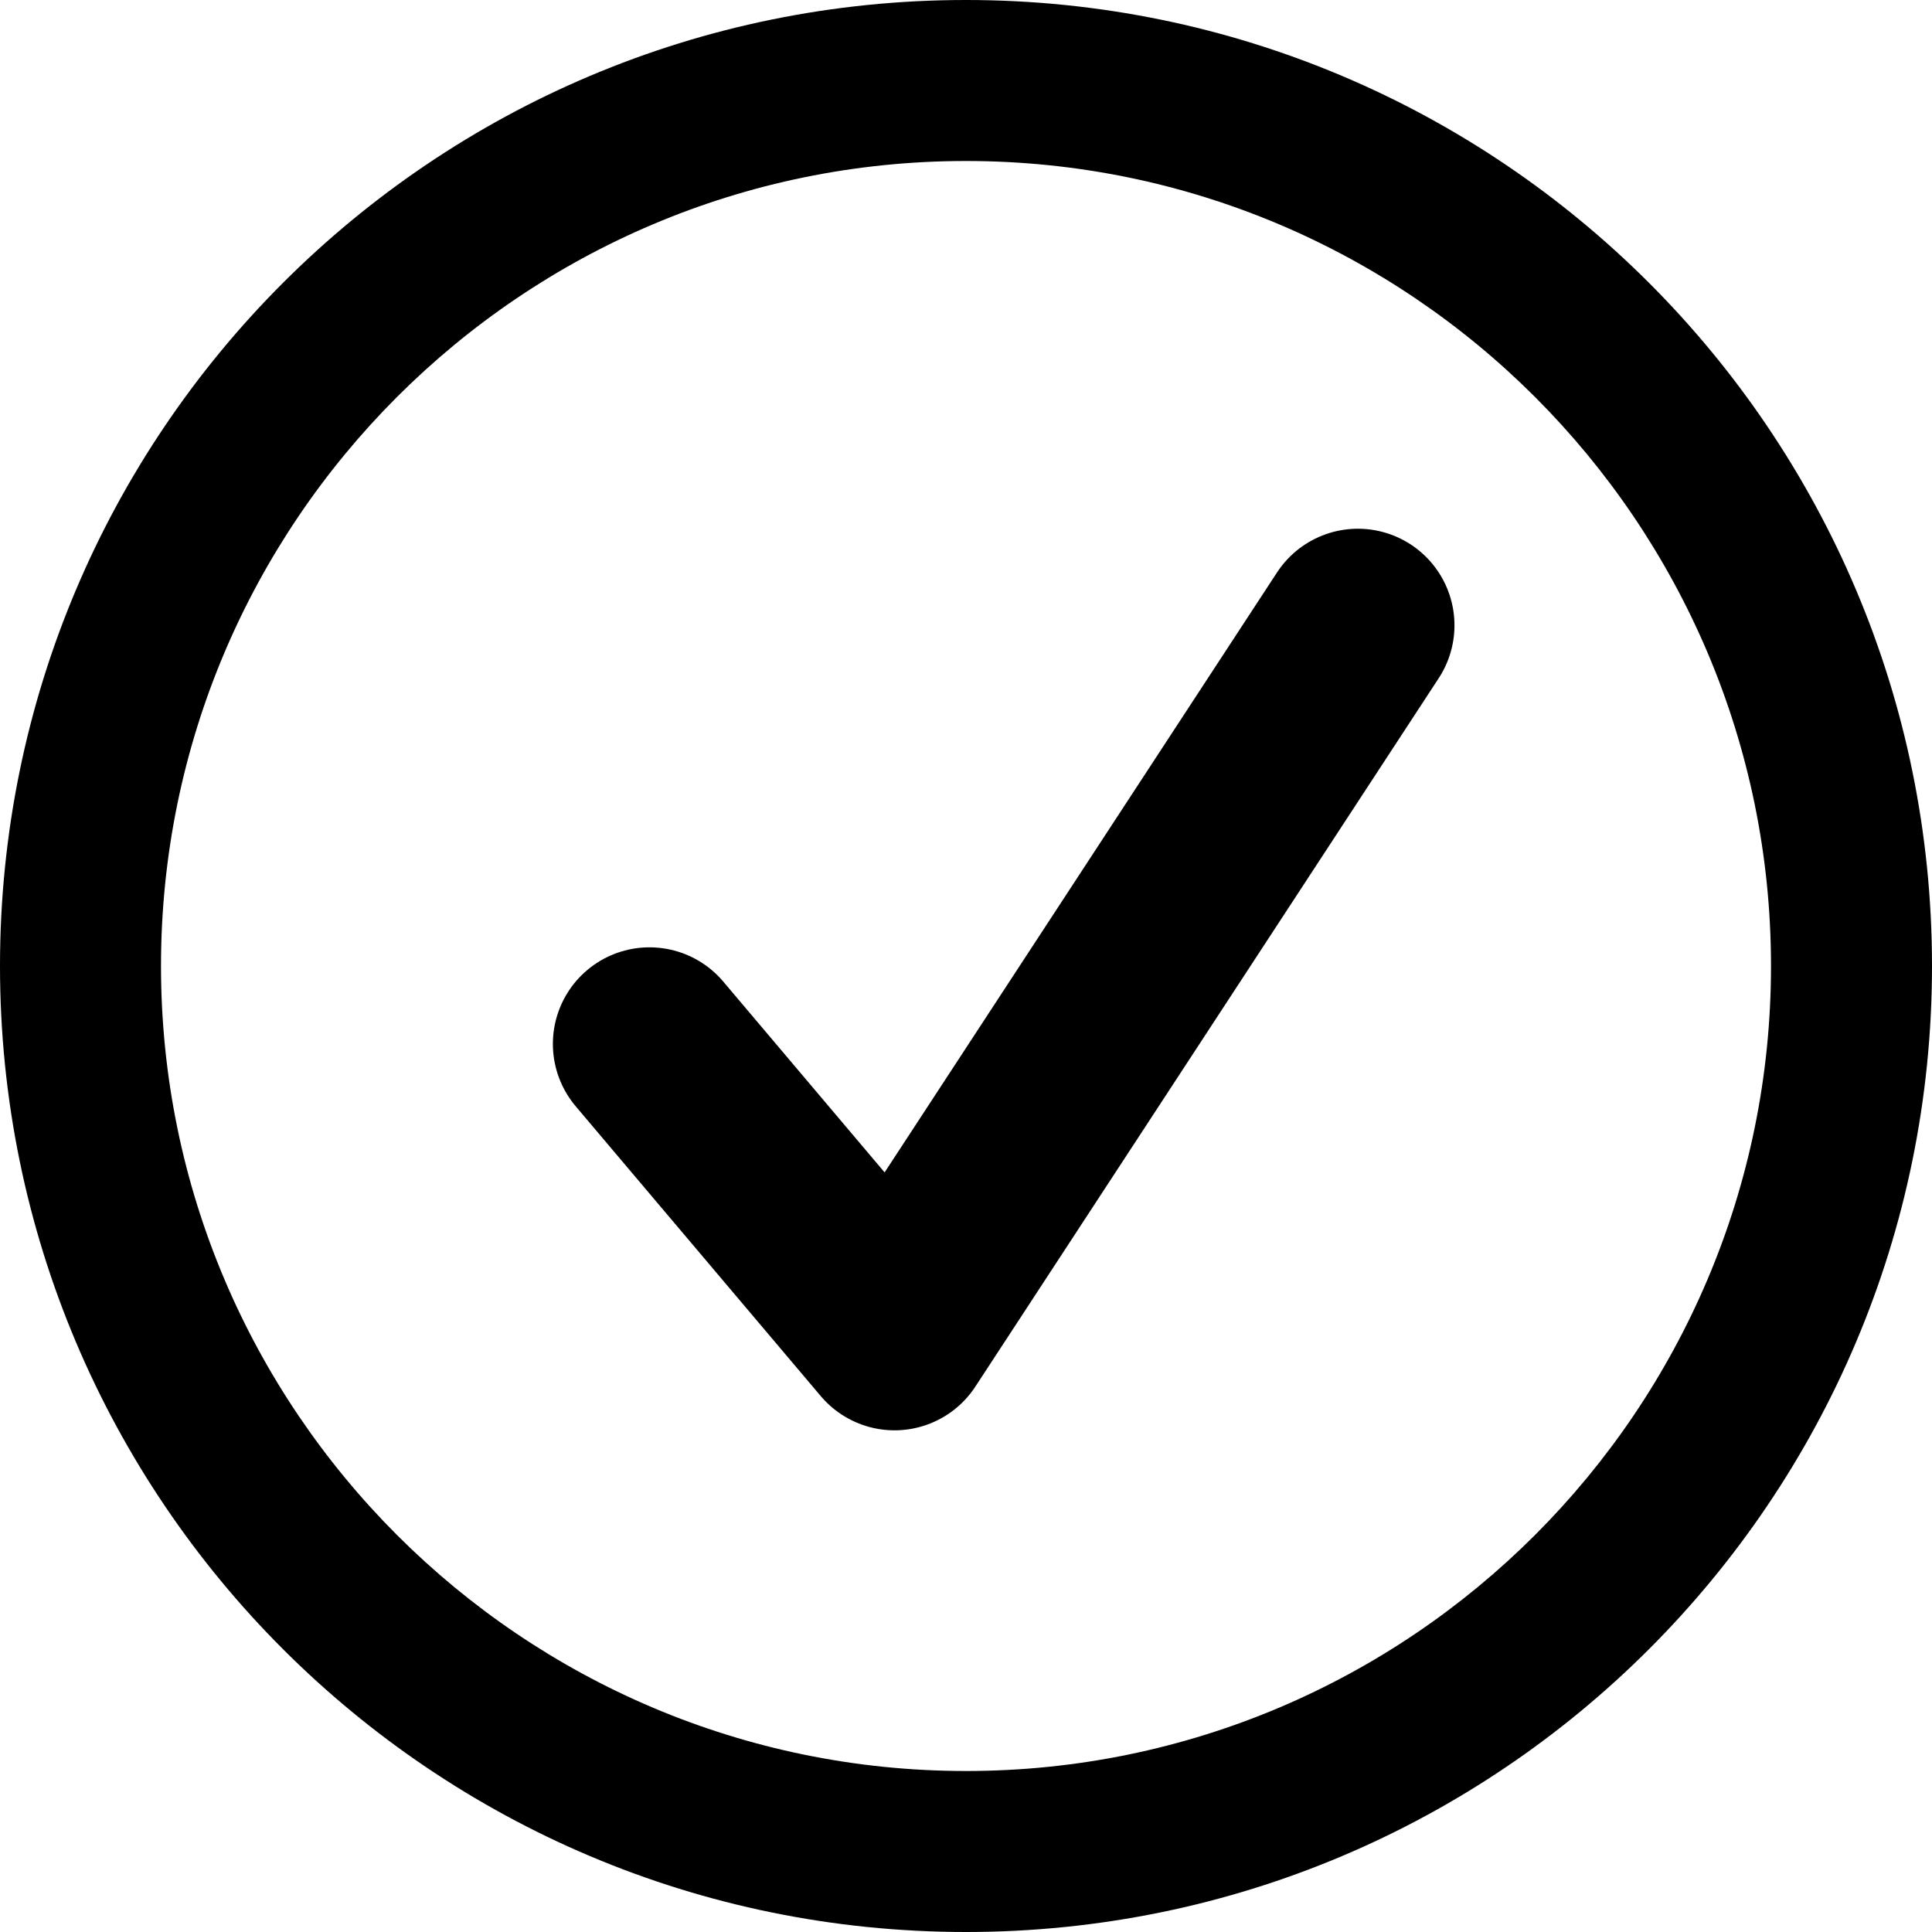
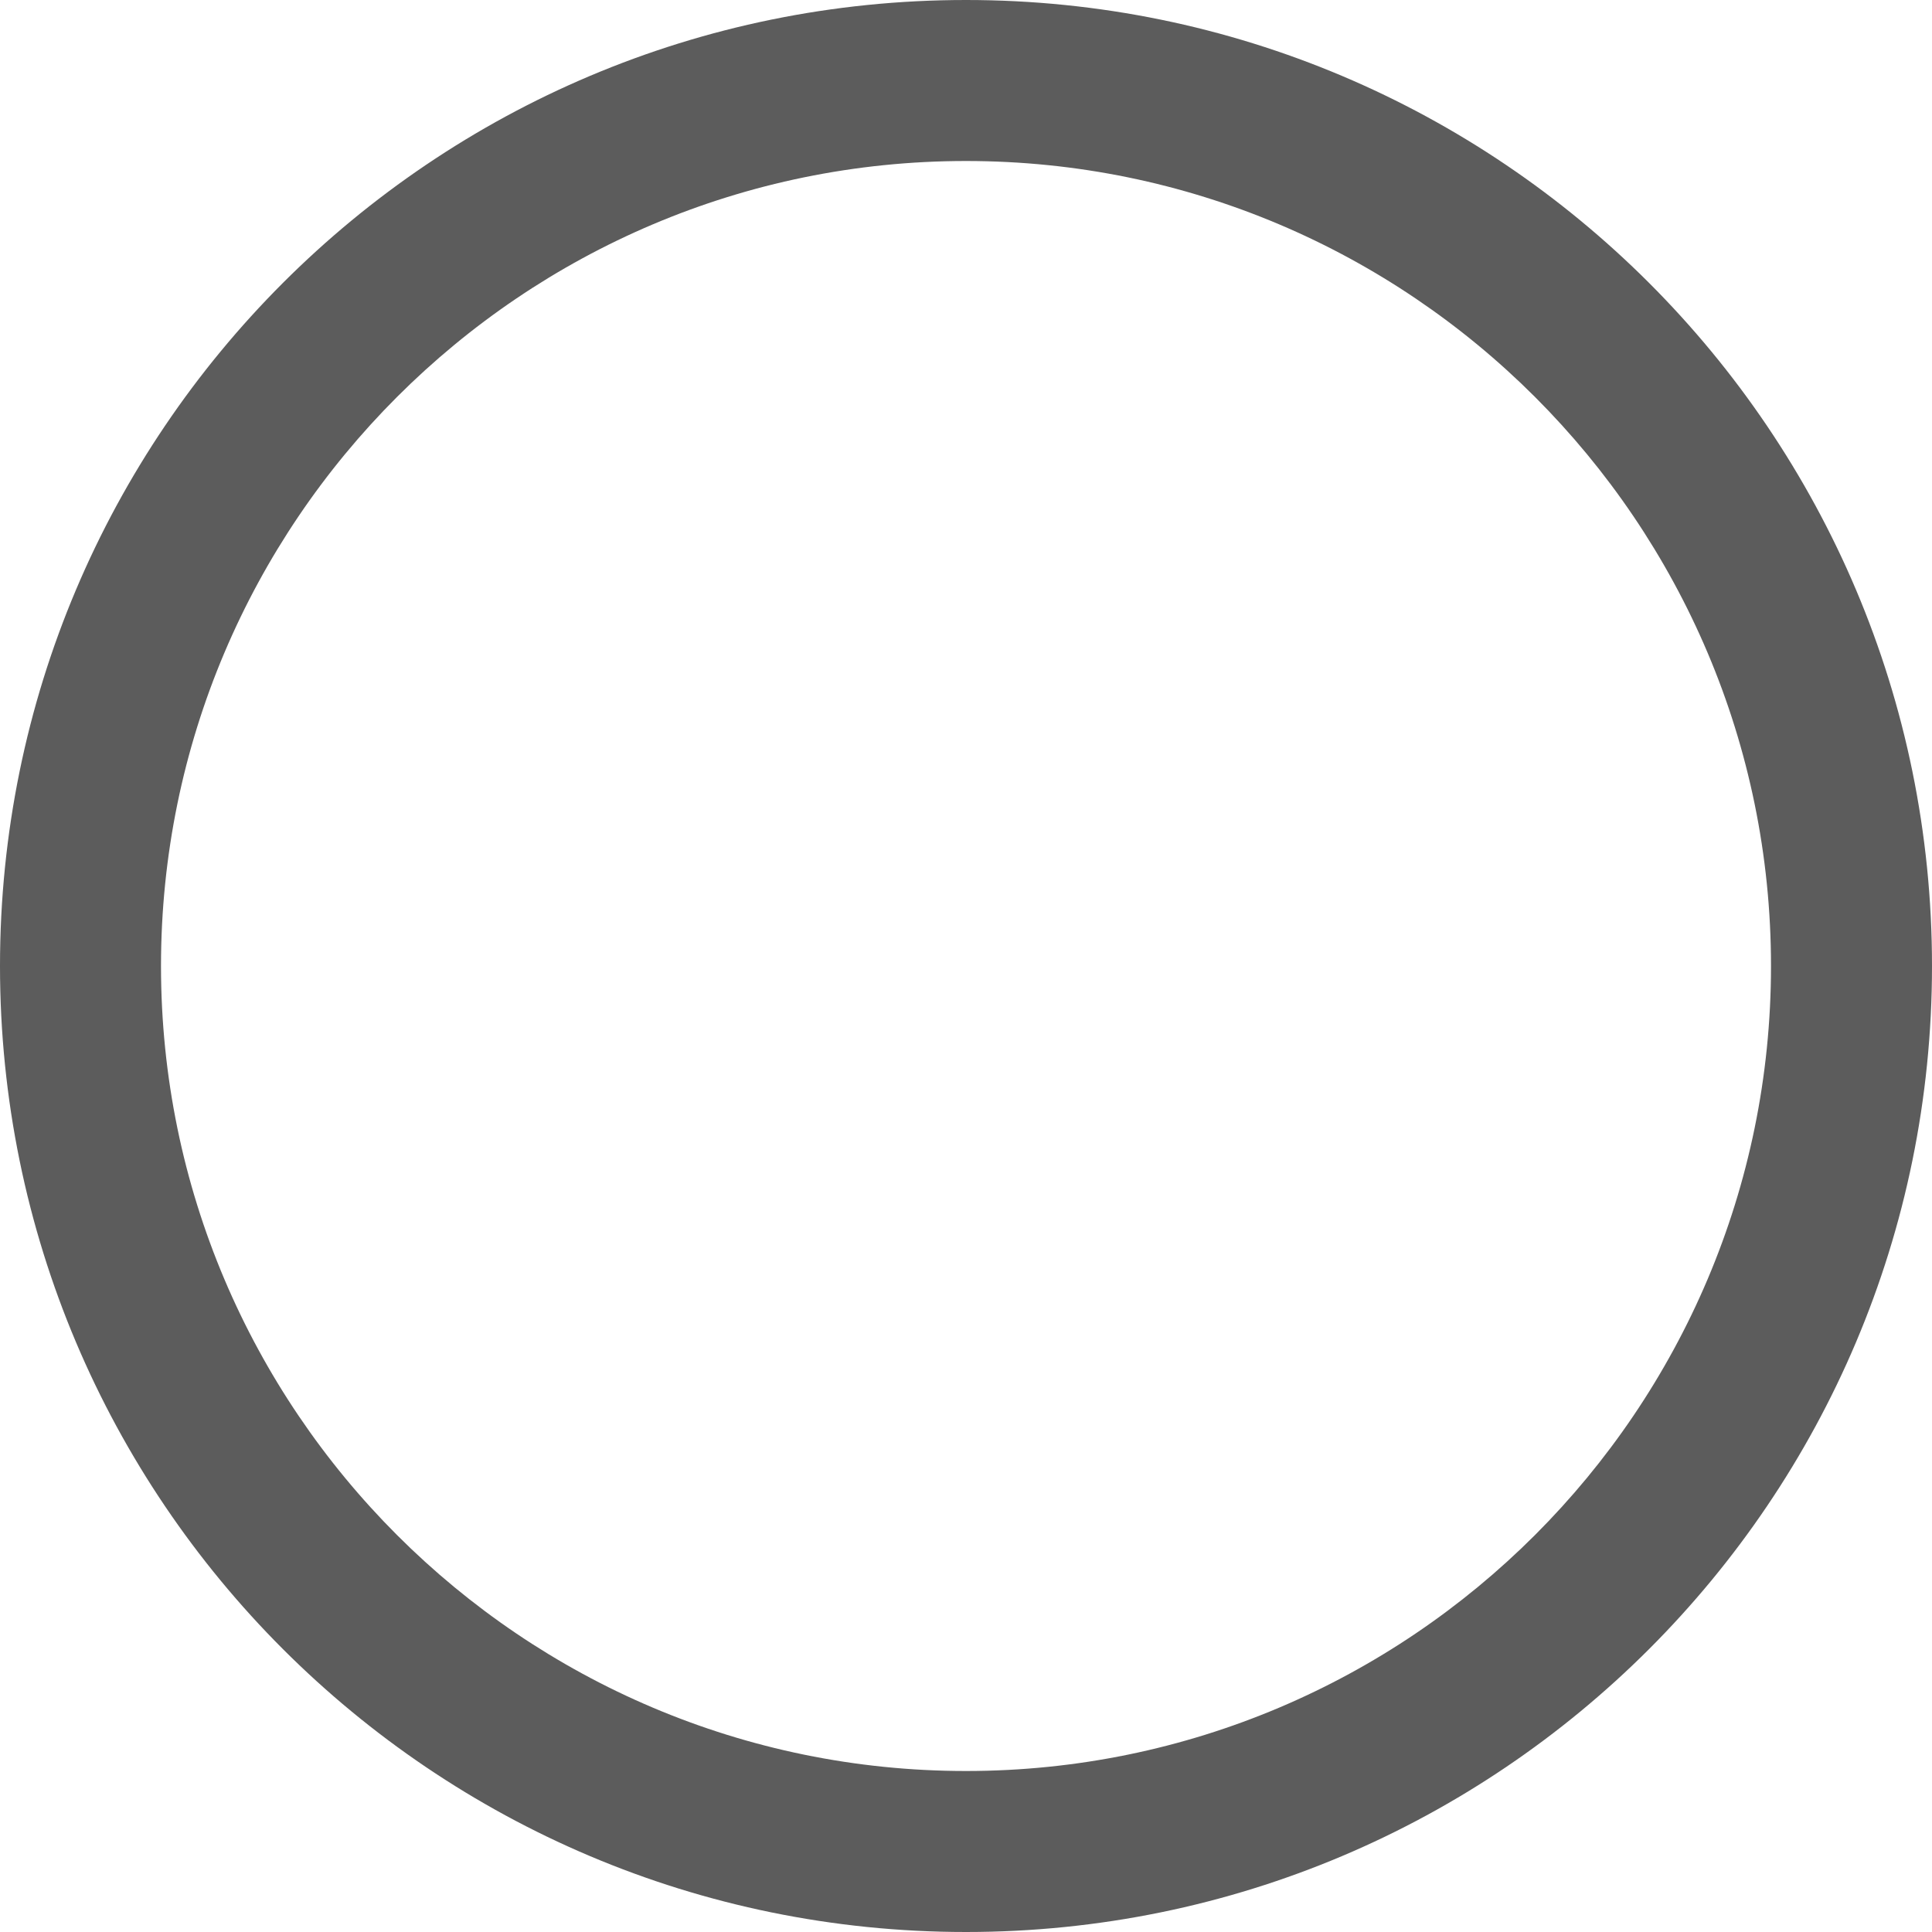
- <svg xmlns="http://www.w3.org/2000/svg" id="Layer_1" data-name="Layer 1" viewBox="0 0 60 60">
+ <svg xmlns="http://www.w3.org/2000/svg" id="Layer_1" viewBox="0 0 60 60">
  <defs>
    <style>
+       .uncheck-1{fill:#5c5c5c;}
      .check-1 {
+         display: none;
        fill: none;
        stroke: #000;
        stroke-linecap: round;
        stroke-linejoin: round;
        stroke-width: 6px;
      }
    </style>
  </defs>
-   <path d="M30,5c13.79,0,25,11.21,25,25s-11.21,25-25,25S5,43.79,5,30,16.21,5,30,5m0-5C13.43,0,0,13.43,0,30s13.43,30,30,30,30-13.43,30-30S46.57,0,30,0h0Z" />
+   <path class="uncheck-1" d="M30,5c13.79,0,25,11.21,25,25s-11.21,25-25,25S5,43.79,5,30,16.21,5,30,5m0-5C13.43,0,0,13.43,0,30s13.43,30,30,30,30-13.43,30-30S46.57,0,30,0h0Z" />
  <polyline class="check-1" points="20.17 32.42 27.78 41.42 42.17 19.42" />
</svg>
